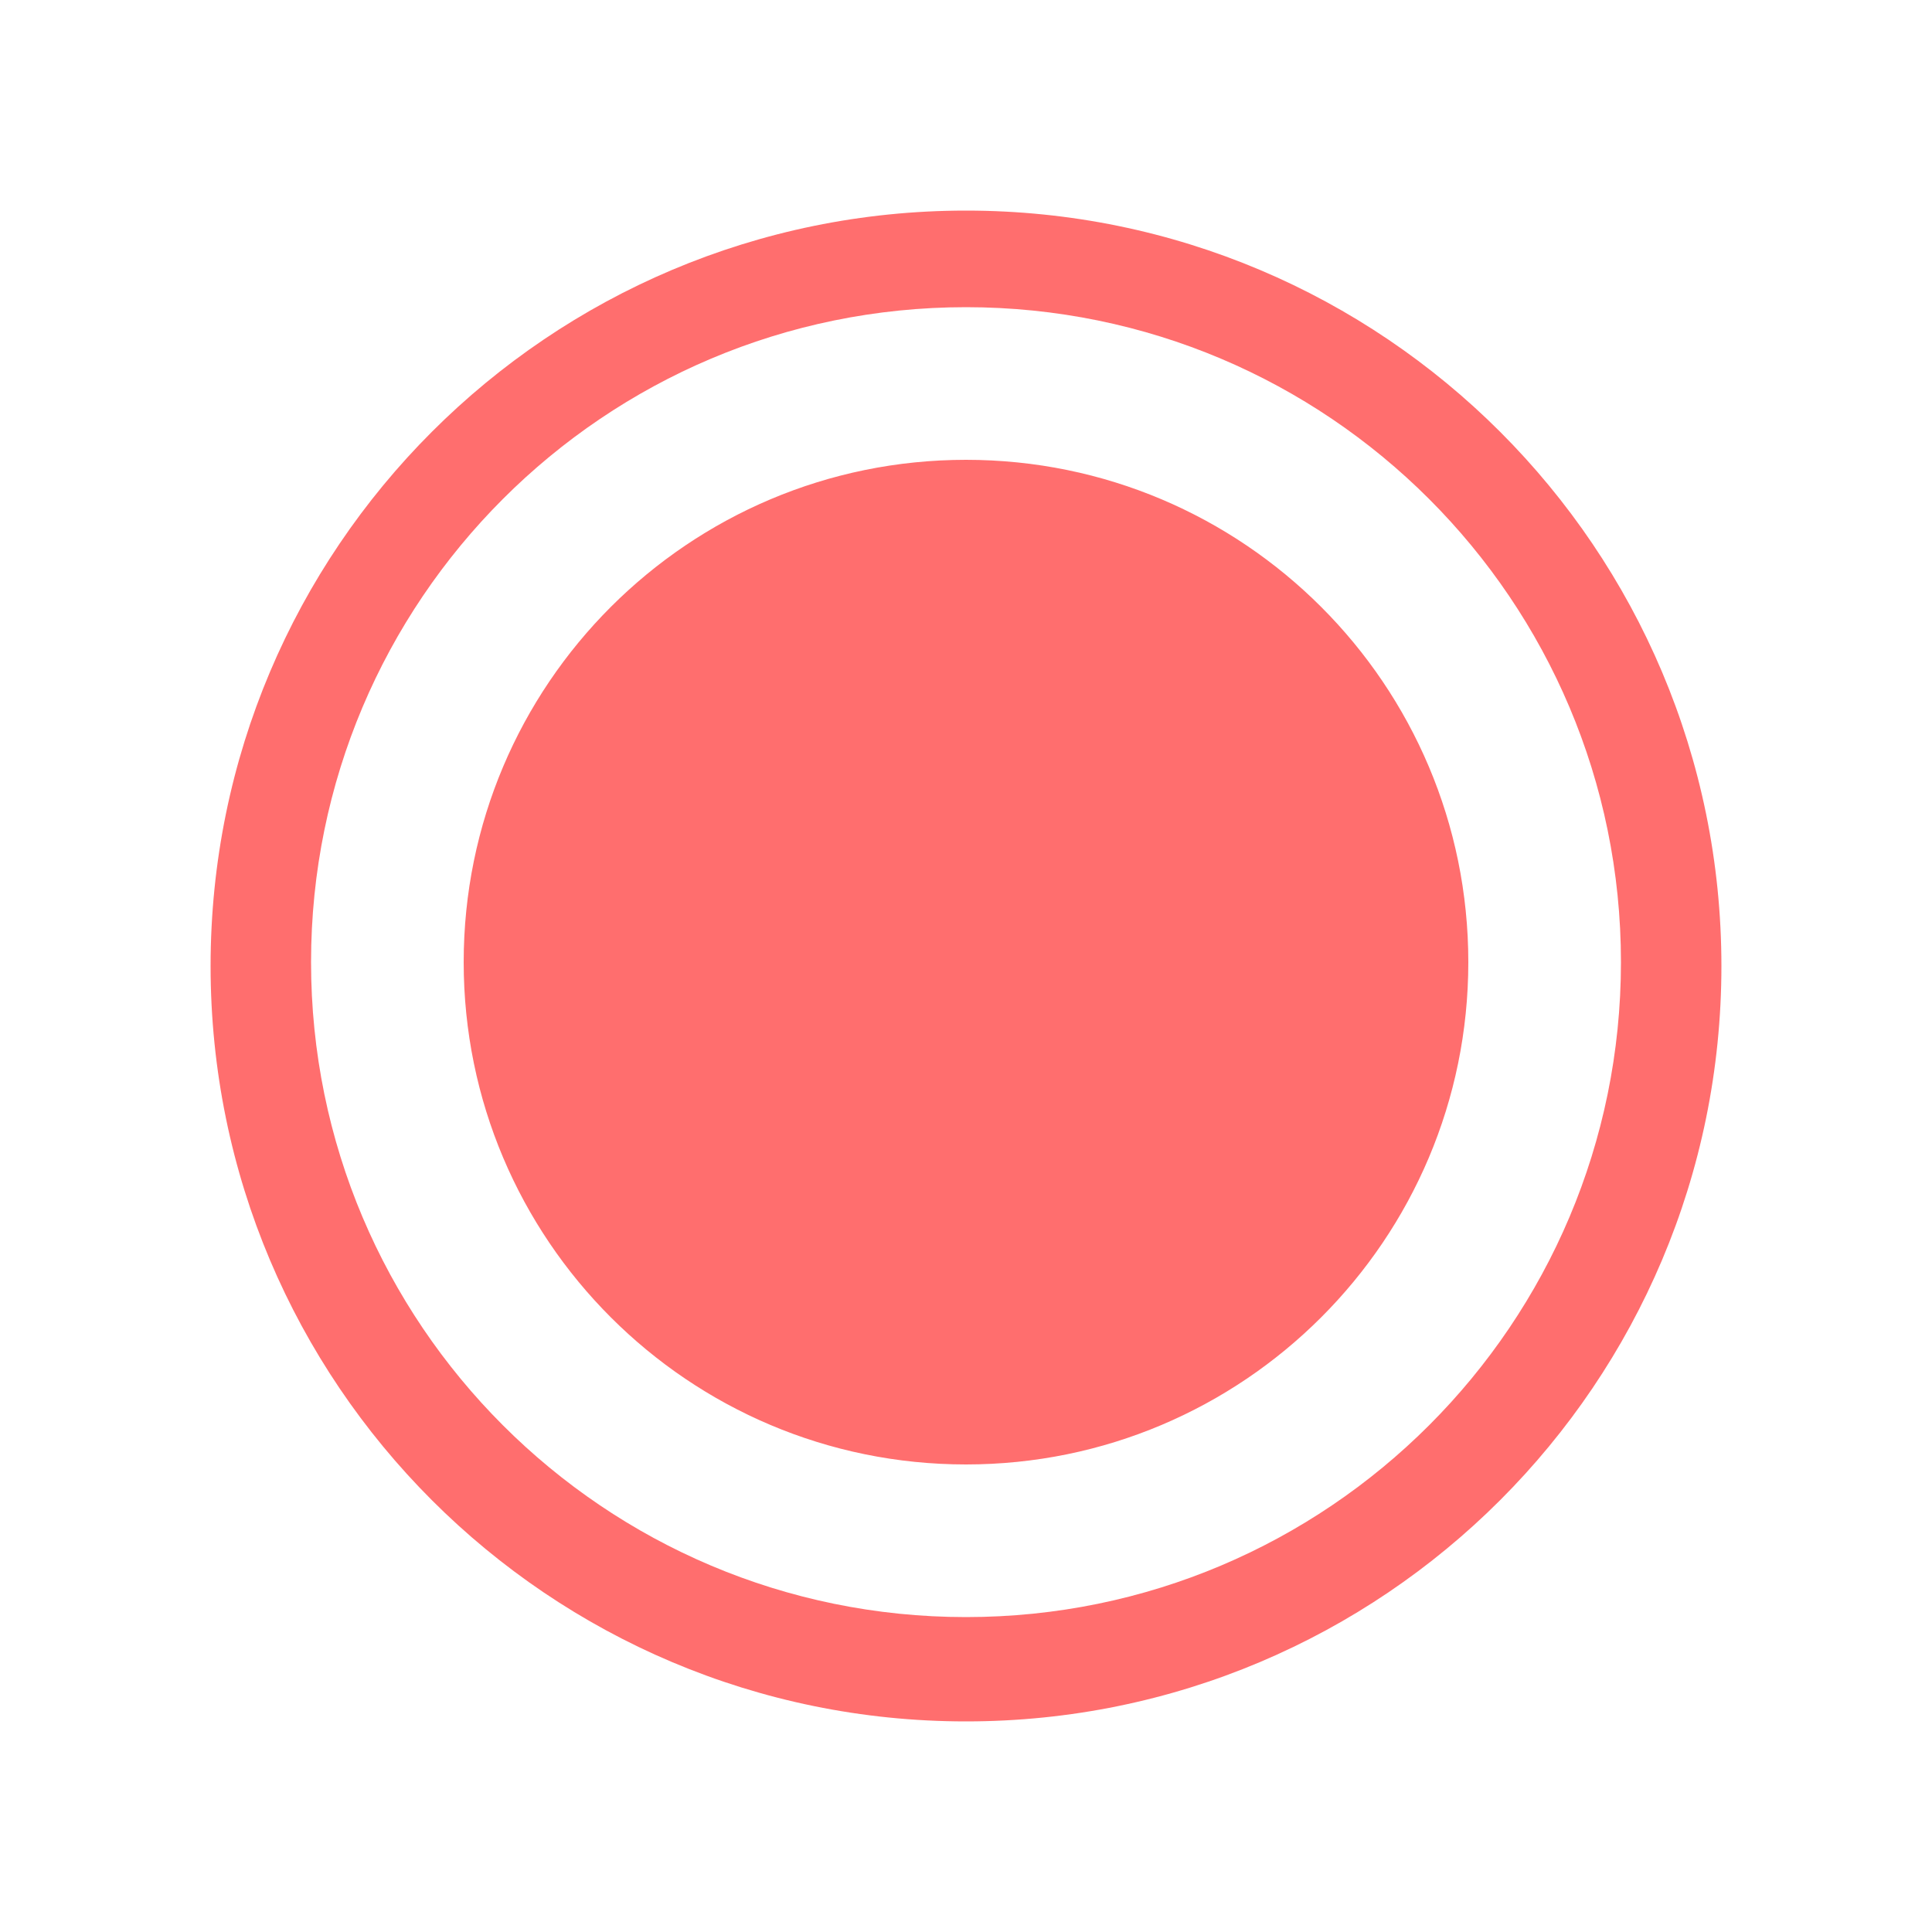
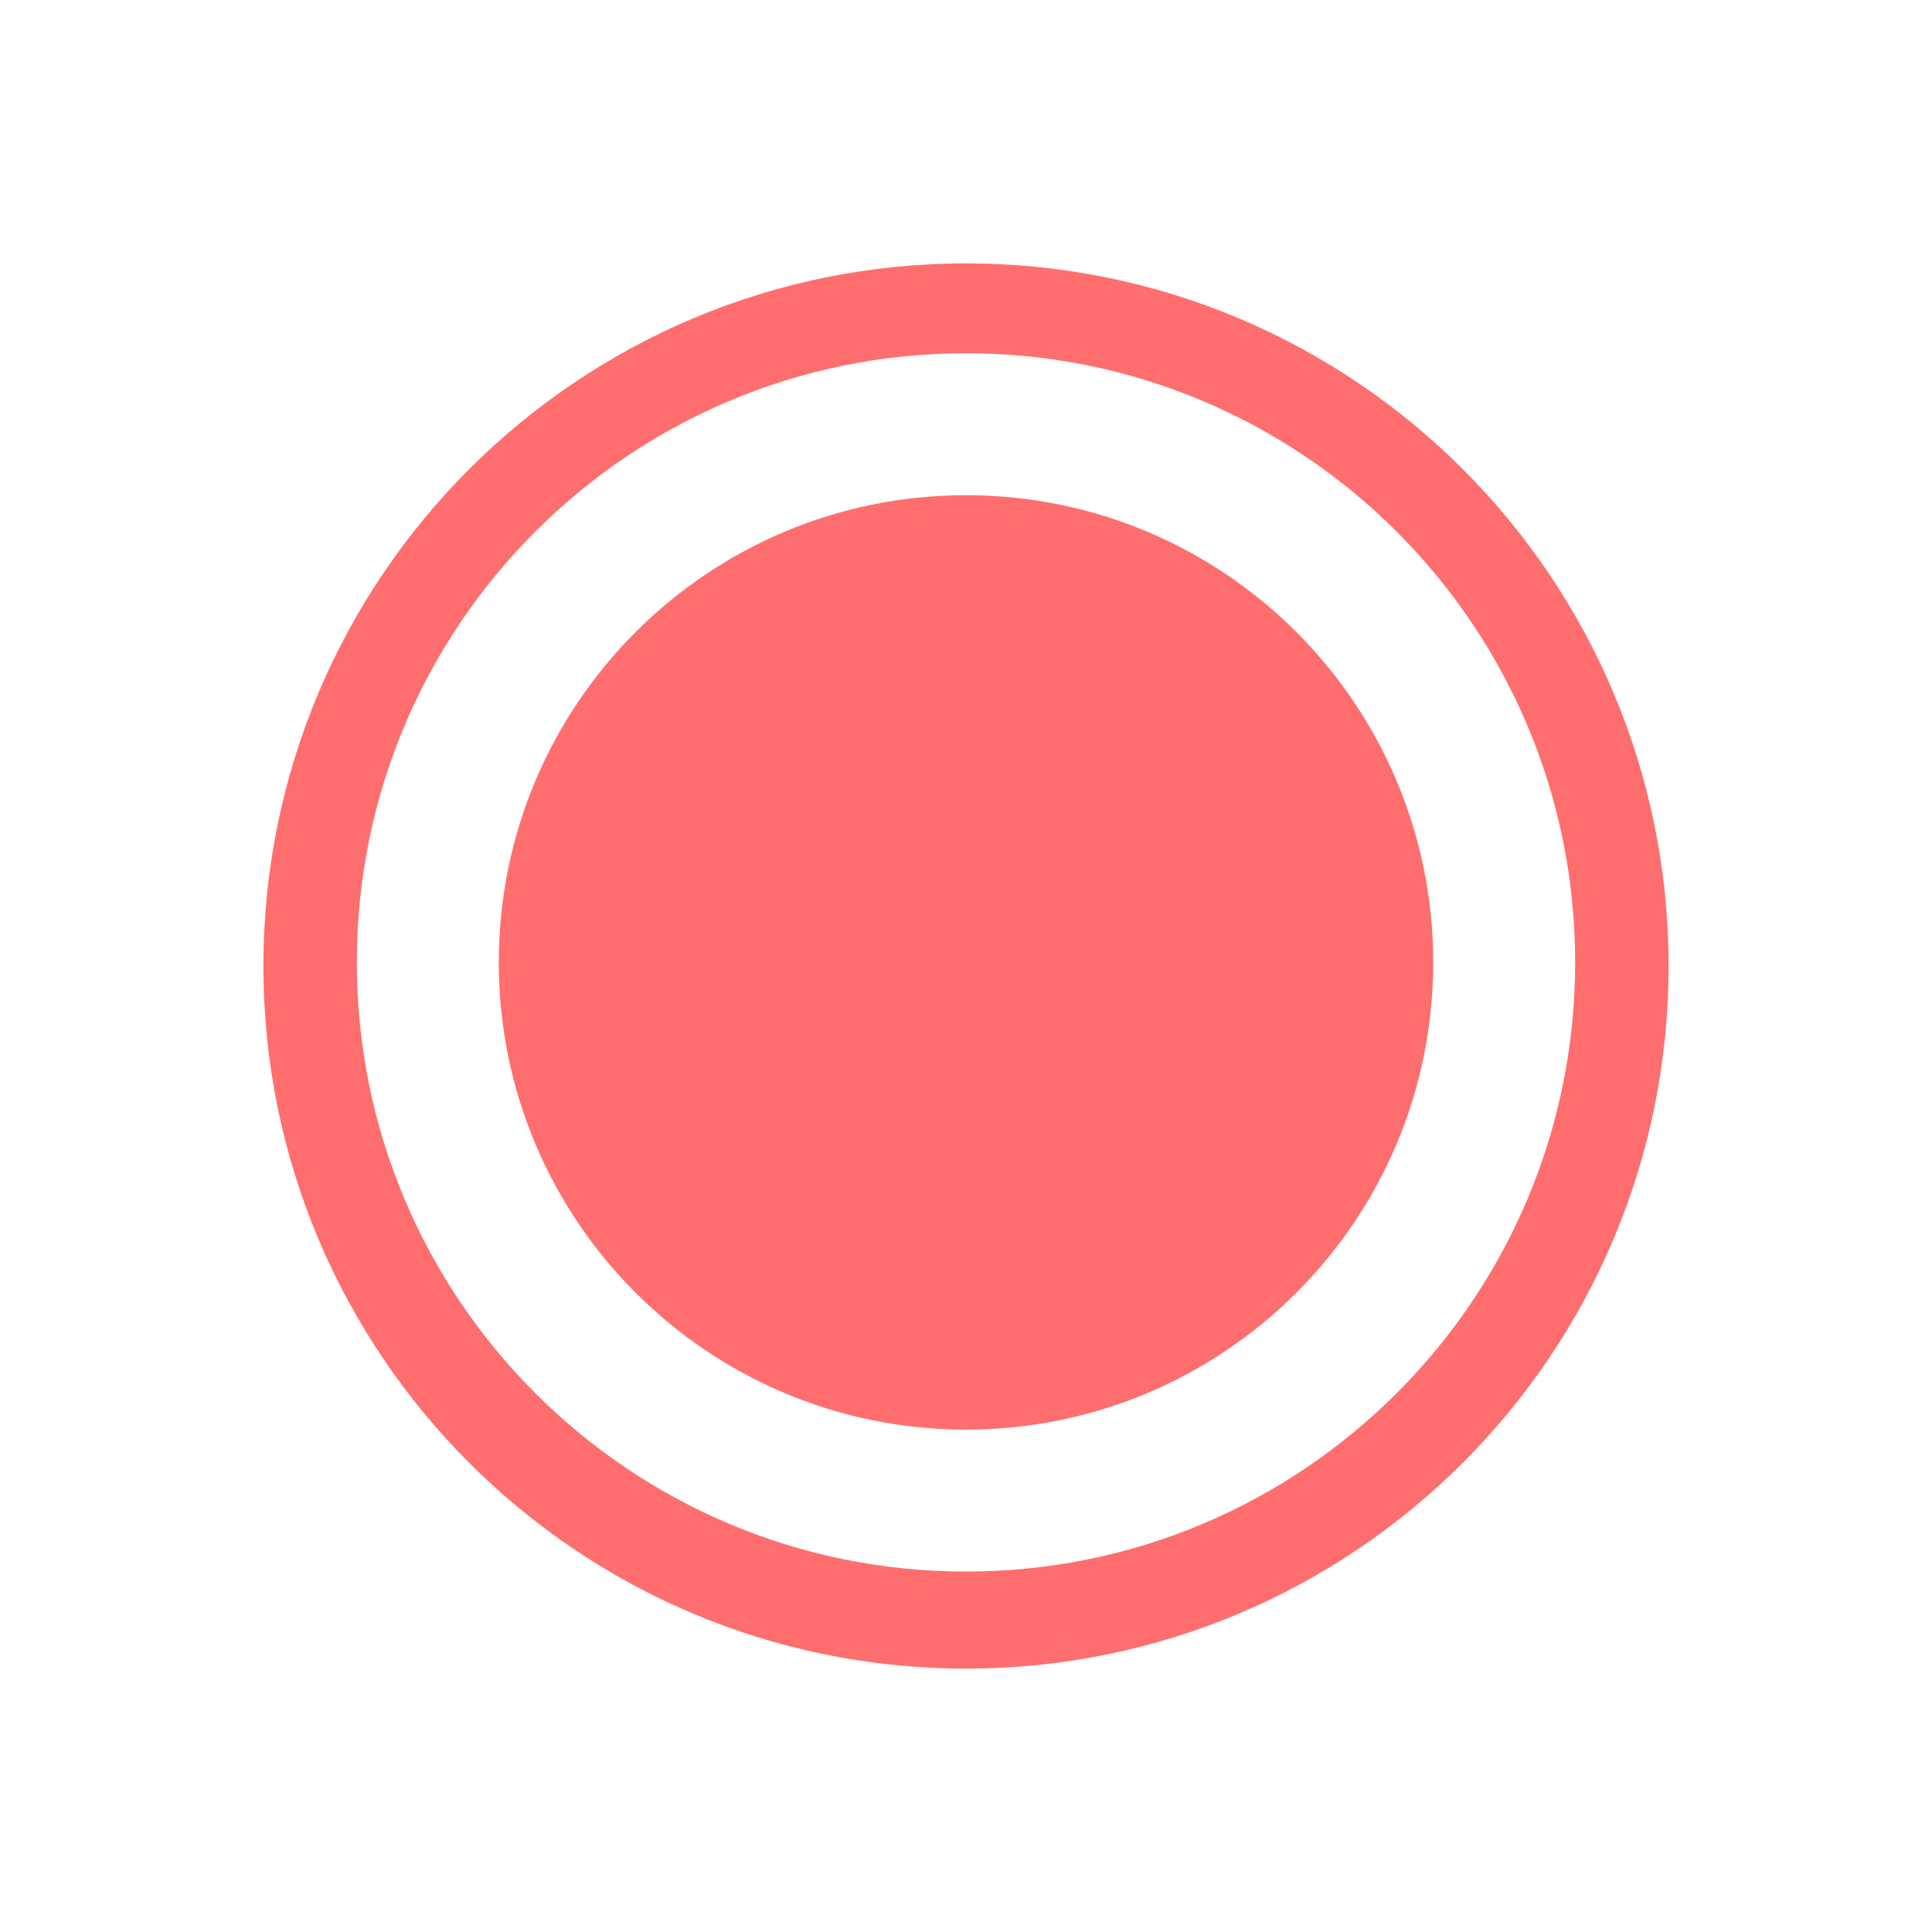
<svg xmlns="http://www.w3.org/2000/svg" version="1.1" id="Layer_1" x="0px" y="0px" width="500px" height="500px" viewBox="0 0 500 500" enable-background="new 0 0 500 500" xml:space="preserve">
-   <path opacity="0.75" fill="#FF3E3E" enable-background="new    " d="M445.5,250c0,107.972-87.528,195.5-195.5,195.5  S54.5,357.972,54.5,250S142.028,54.5,250,54.5S445.5,142.028,445.5,250z M250,79.5c-93.612,0-169.5,75.888-169.5,169.5  S156.388,418.5,250,418.5S419.5,342.612,419.5,249S343.612,79.5,250,79.5z M250,119c-71.797,0-130,58.203-130,130  s58.203,130,130,130s130-58.203,130-130S321.797,119,250,119z" />
+   <path opacity="0.75" fill="#FF3E3E" enable-background="new    " d="M431.833,250c0,100.424-81.409,181.833-181.833,181.833  S68.167,350.424,68.167,250S149.576,68.167,250,68.167S431.833,149.576,431.833,250z M250,91.419  c-87.068,0-157.651,70.583-157.651,157.651S162.932,406.721,250,406.721s157.651-70.583,157.651-157.651S337.068,91.419,250,91.419z   M250,128.158c-66.778,0-120.912,54.134-120.912,120.912S183.222,369.982,250,369.982s120.912-54.134,120.912-120.912  S316.778,128.158,250,128.158z" />
</svg>
